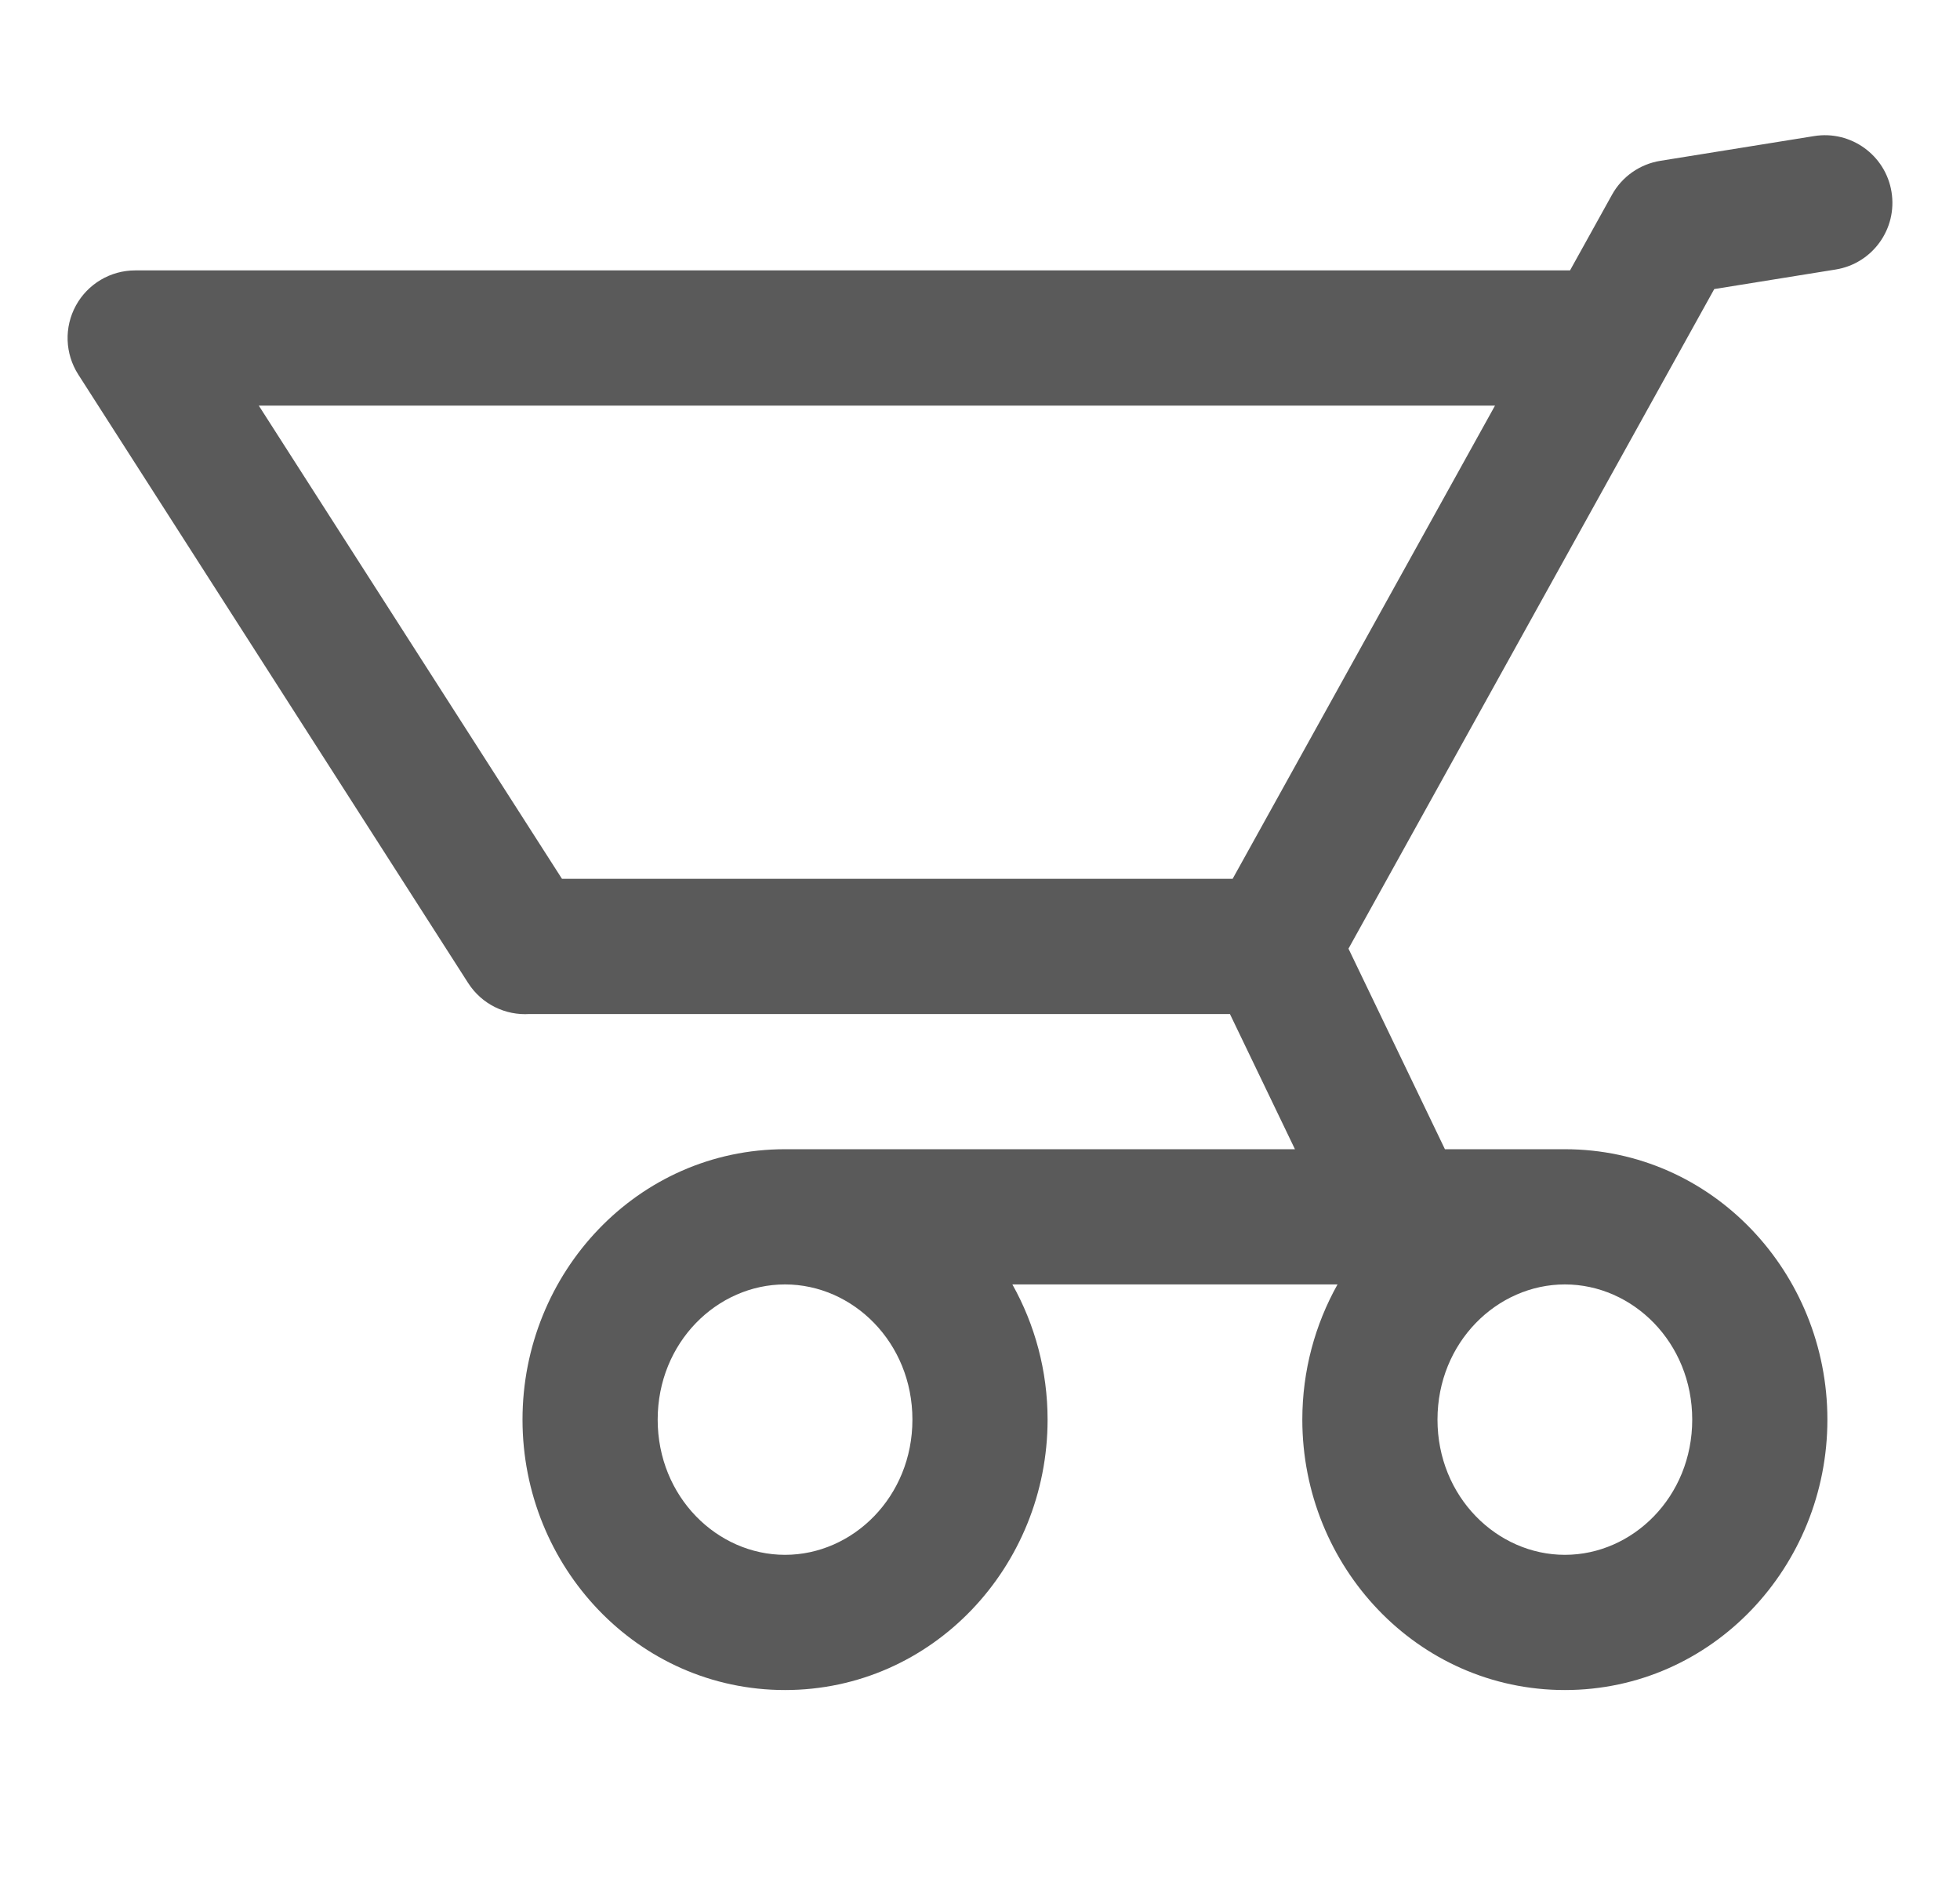
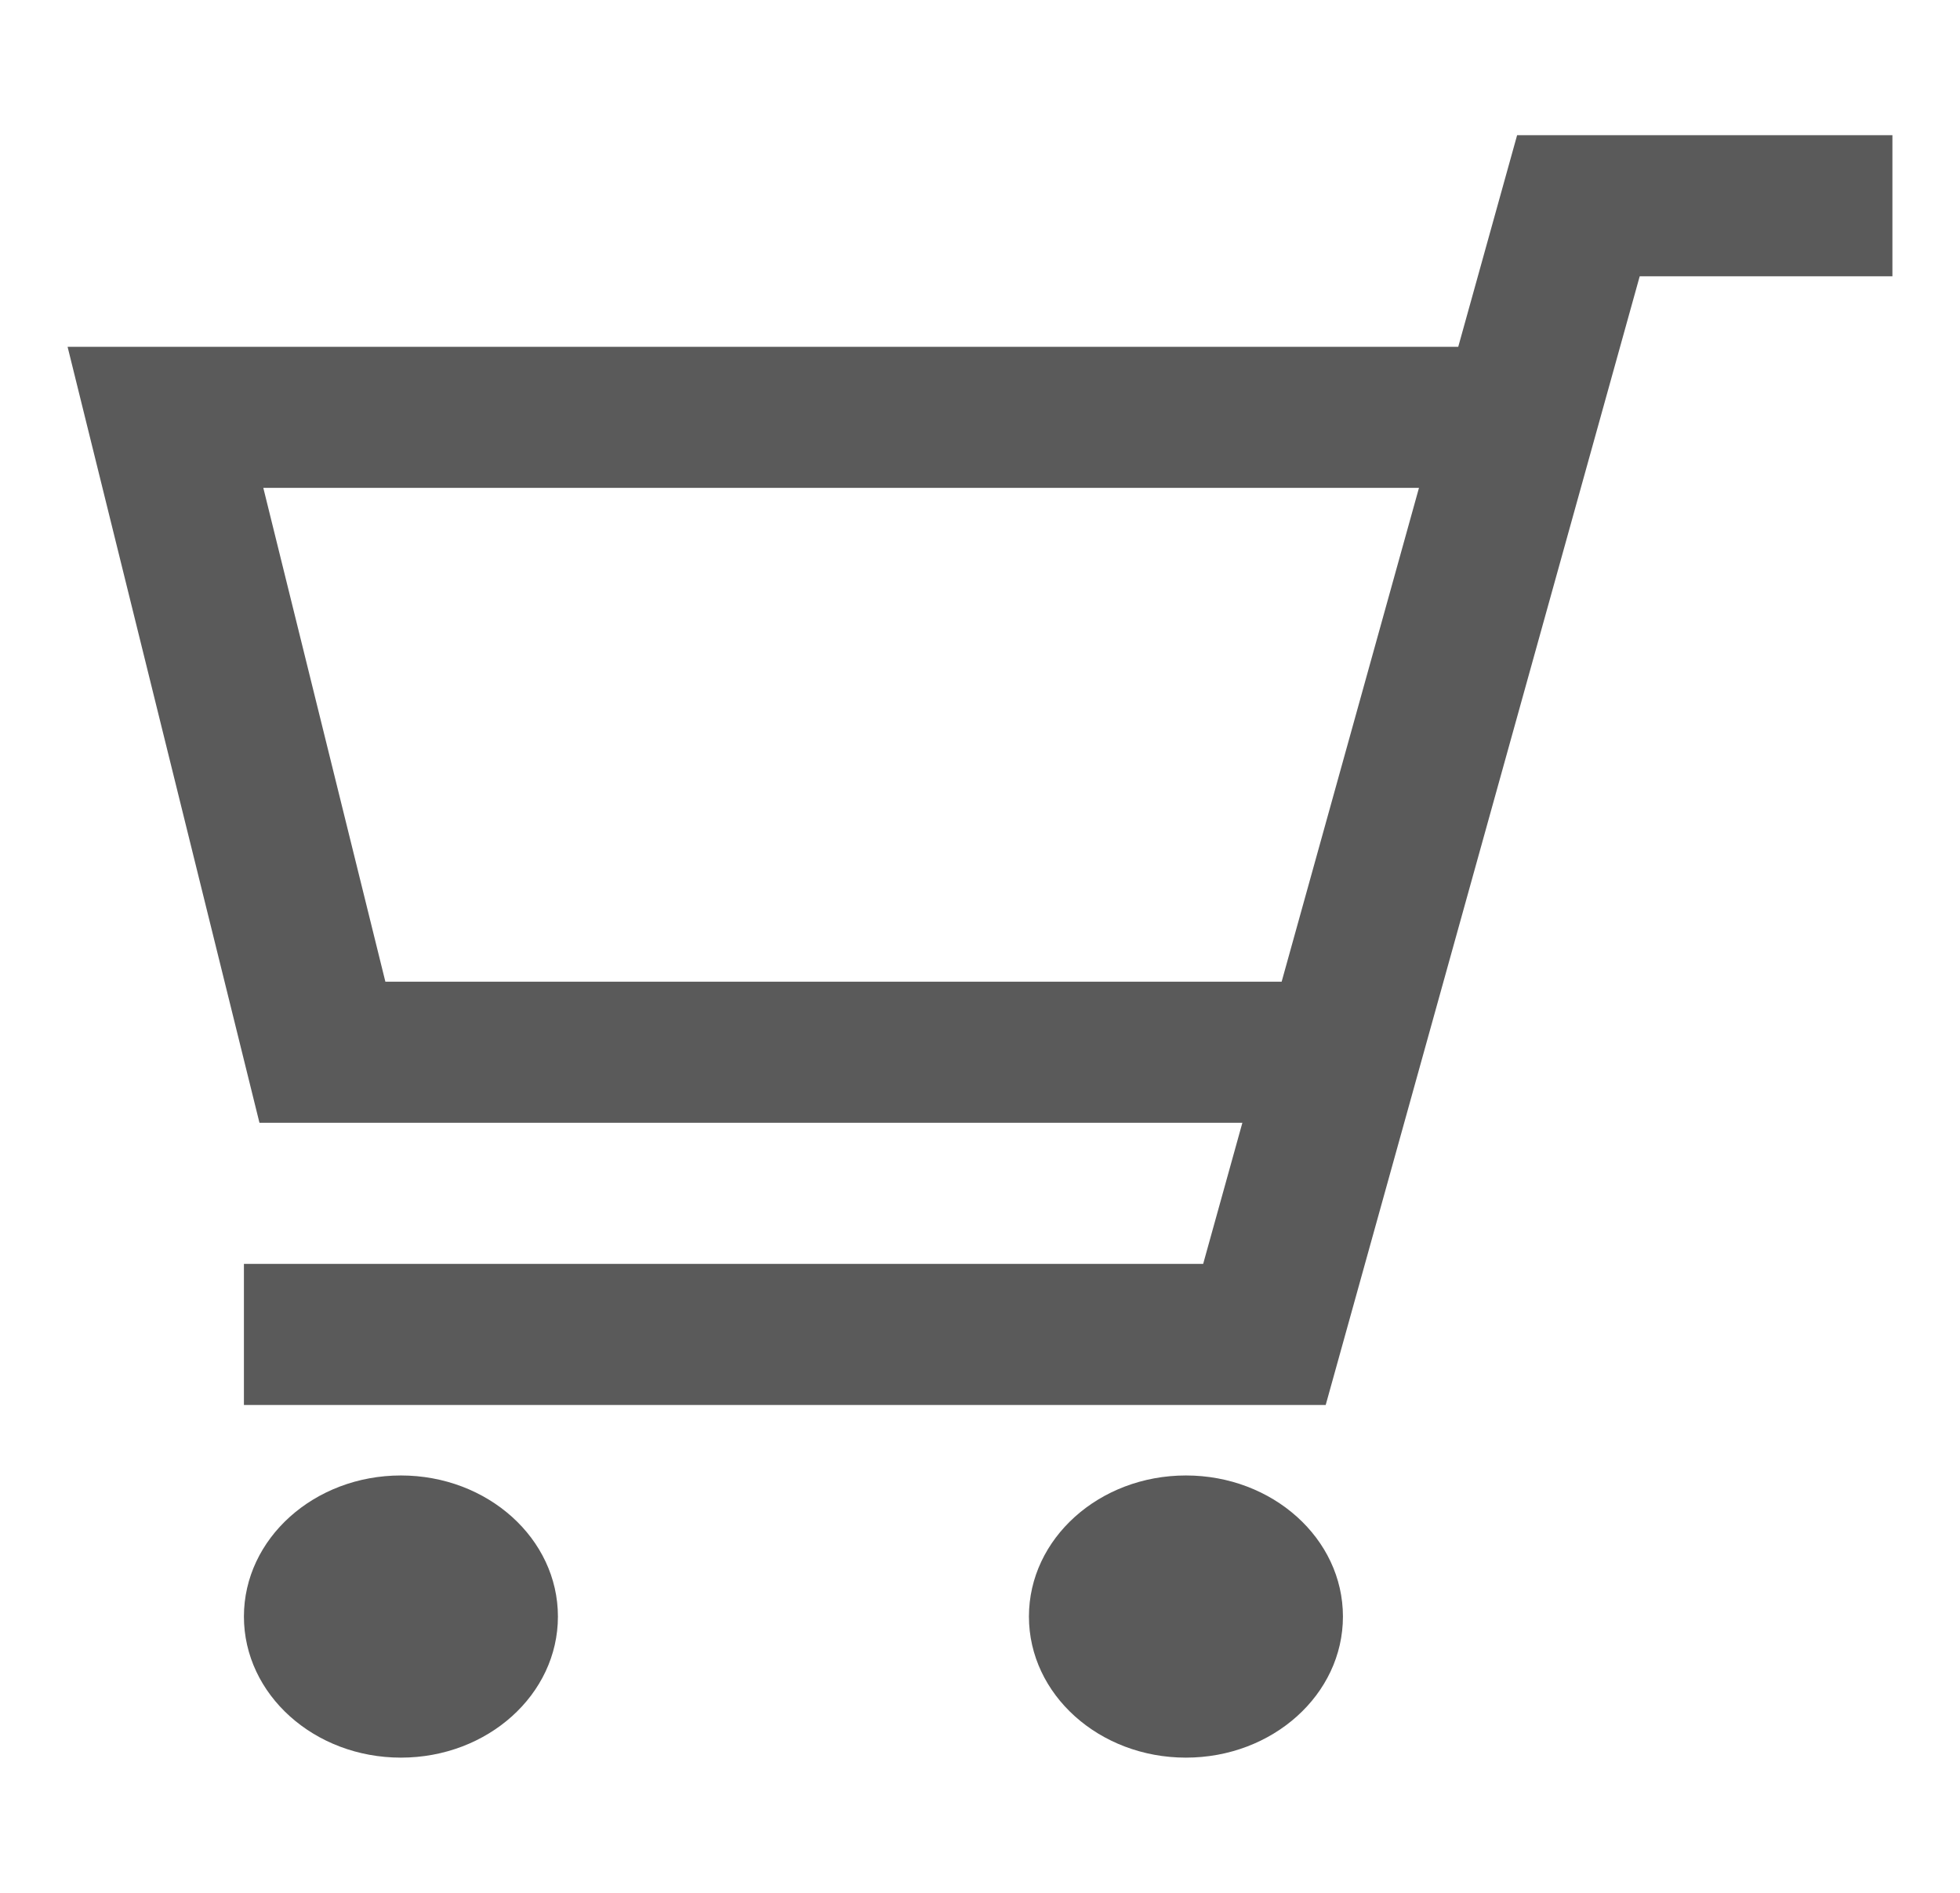
<svg xmlns="http://www.w3.org/2000/svg" width="29" height="28" viewBox="0 0 29 28" fill="none">
-   <path fill-rule="evenodd" clip-rule="evenodd" d="M27.987 2.841C28.075 3.387 27.704 3.9 27.159 3.987L25.364 4.276L19.952 14.033L21.379 17H23.154C25.336 17 27.038 18.828 27.038 21C27.038 23.172 25.336 25 23.154 25C20.972 25 19.269 23.172 19.269 21C19.269 20.277 19.458 19.592 19.79 19H14.979C15.311 19.592 15.5 20.277 15.5 21C15.5 23.172 13.797 25 11.615 25C9.433 25 7.731 23.172 7.731 21C7.731 18.828 9.433 17 11.615 17H19.16L18.198 15H7.834C7.483 15.023 7.131 14.859 6.927 14.542L1.158 5.54C0.961 5.232 0.947 4.841 1.123 4.52C1.298 4.2 1.634 4 2 4H23.23L23.851 2.881C23.999 2.613 24.263 2.428 24.566 2.379L26.841 2.013C27.386 1.925 27.9 2.296 27.987 2.841ZM22.12 6H3.829L8.315 13H18.238L22.12 6ZM23.154 19C22.15 19 21.269 19.858 21.269 21C21.269 22.142 22.15 23 23.154 23C24.158 23 25.038 22.142 25.038 21C25.038 19.858 24.158 19 23.154 19ZM11.615 19C10.611 19 9.731 19.858 9.731 21C9.731 22.142 10.611 23 11.615 23C12.62 23 13.5 22.142 13.5 21C13.5 19.858 12.62 19 11.615 19Z" fill="#5A5A5A" />
+   <path fill-rule="evenodd" clip-rule="evenodd" d="M28 2H22.447L21.576 5.13H1L3.839 16.609H18.382L17.802 18.696H3.609V20.783H19.615L24.261 4.087H28V2ZM18.963 14.522H5.702L3.896 7.217H20.995L18.963 14.522ZM19.87 23.913C19.87 22.76 18.83 21.826 17.547 21.826C16.264 21.826 15.224 22.76 15.224 23.913C15.224 25.066 16.264 26 17.547 26C18.83 26 19.87 25.066 19.87 23.913ZM8.255 23.913C8.255 22.76 7.215 21.826 5.932 21.826C4.649 21.826 3.609 22.76 3.609 23.913C3.609 25.066 4.649 26 5.932 26C7.215 26 8.255 25.066 8.255 23.913Z" fill="#5A5A5A" />
</svg>
